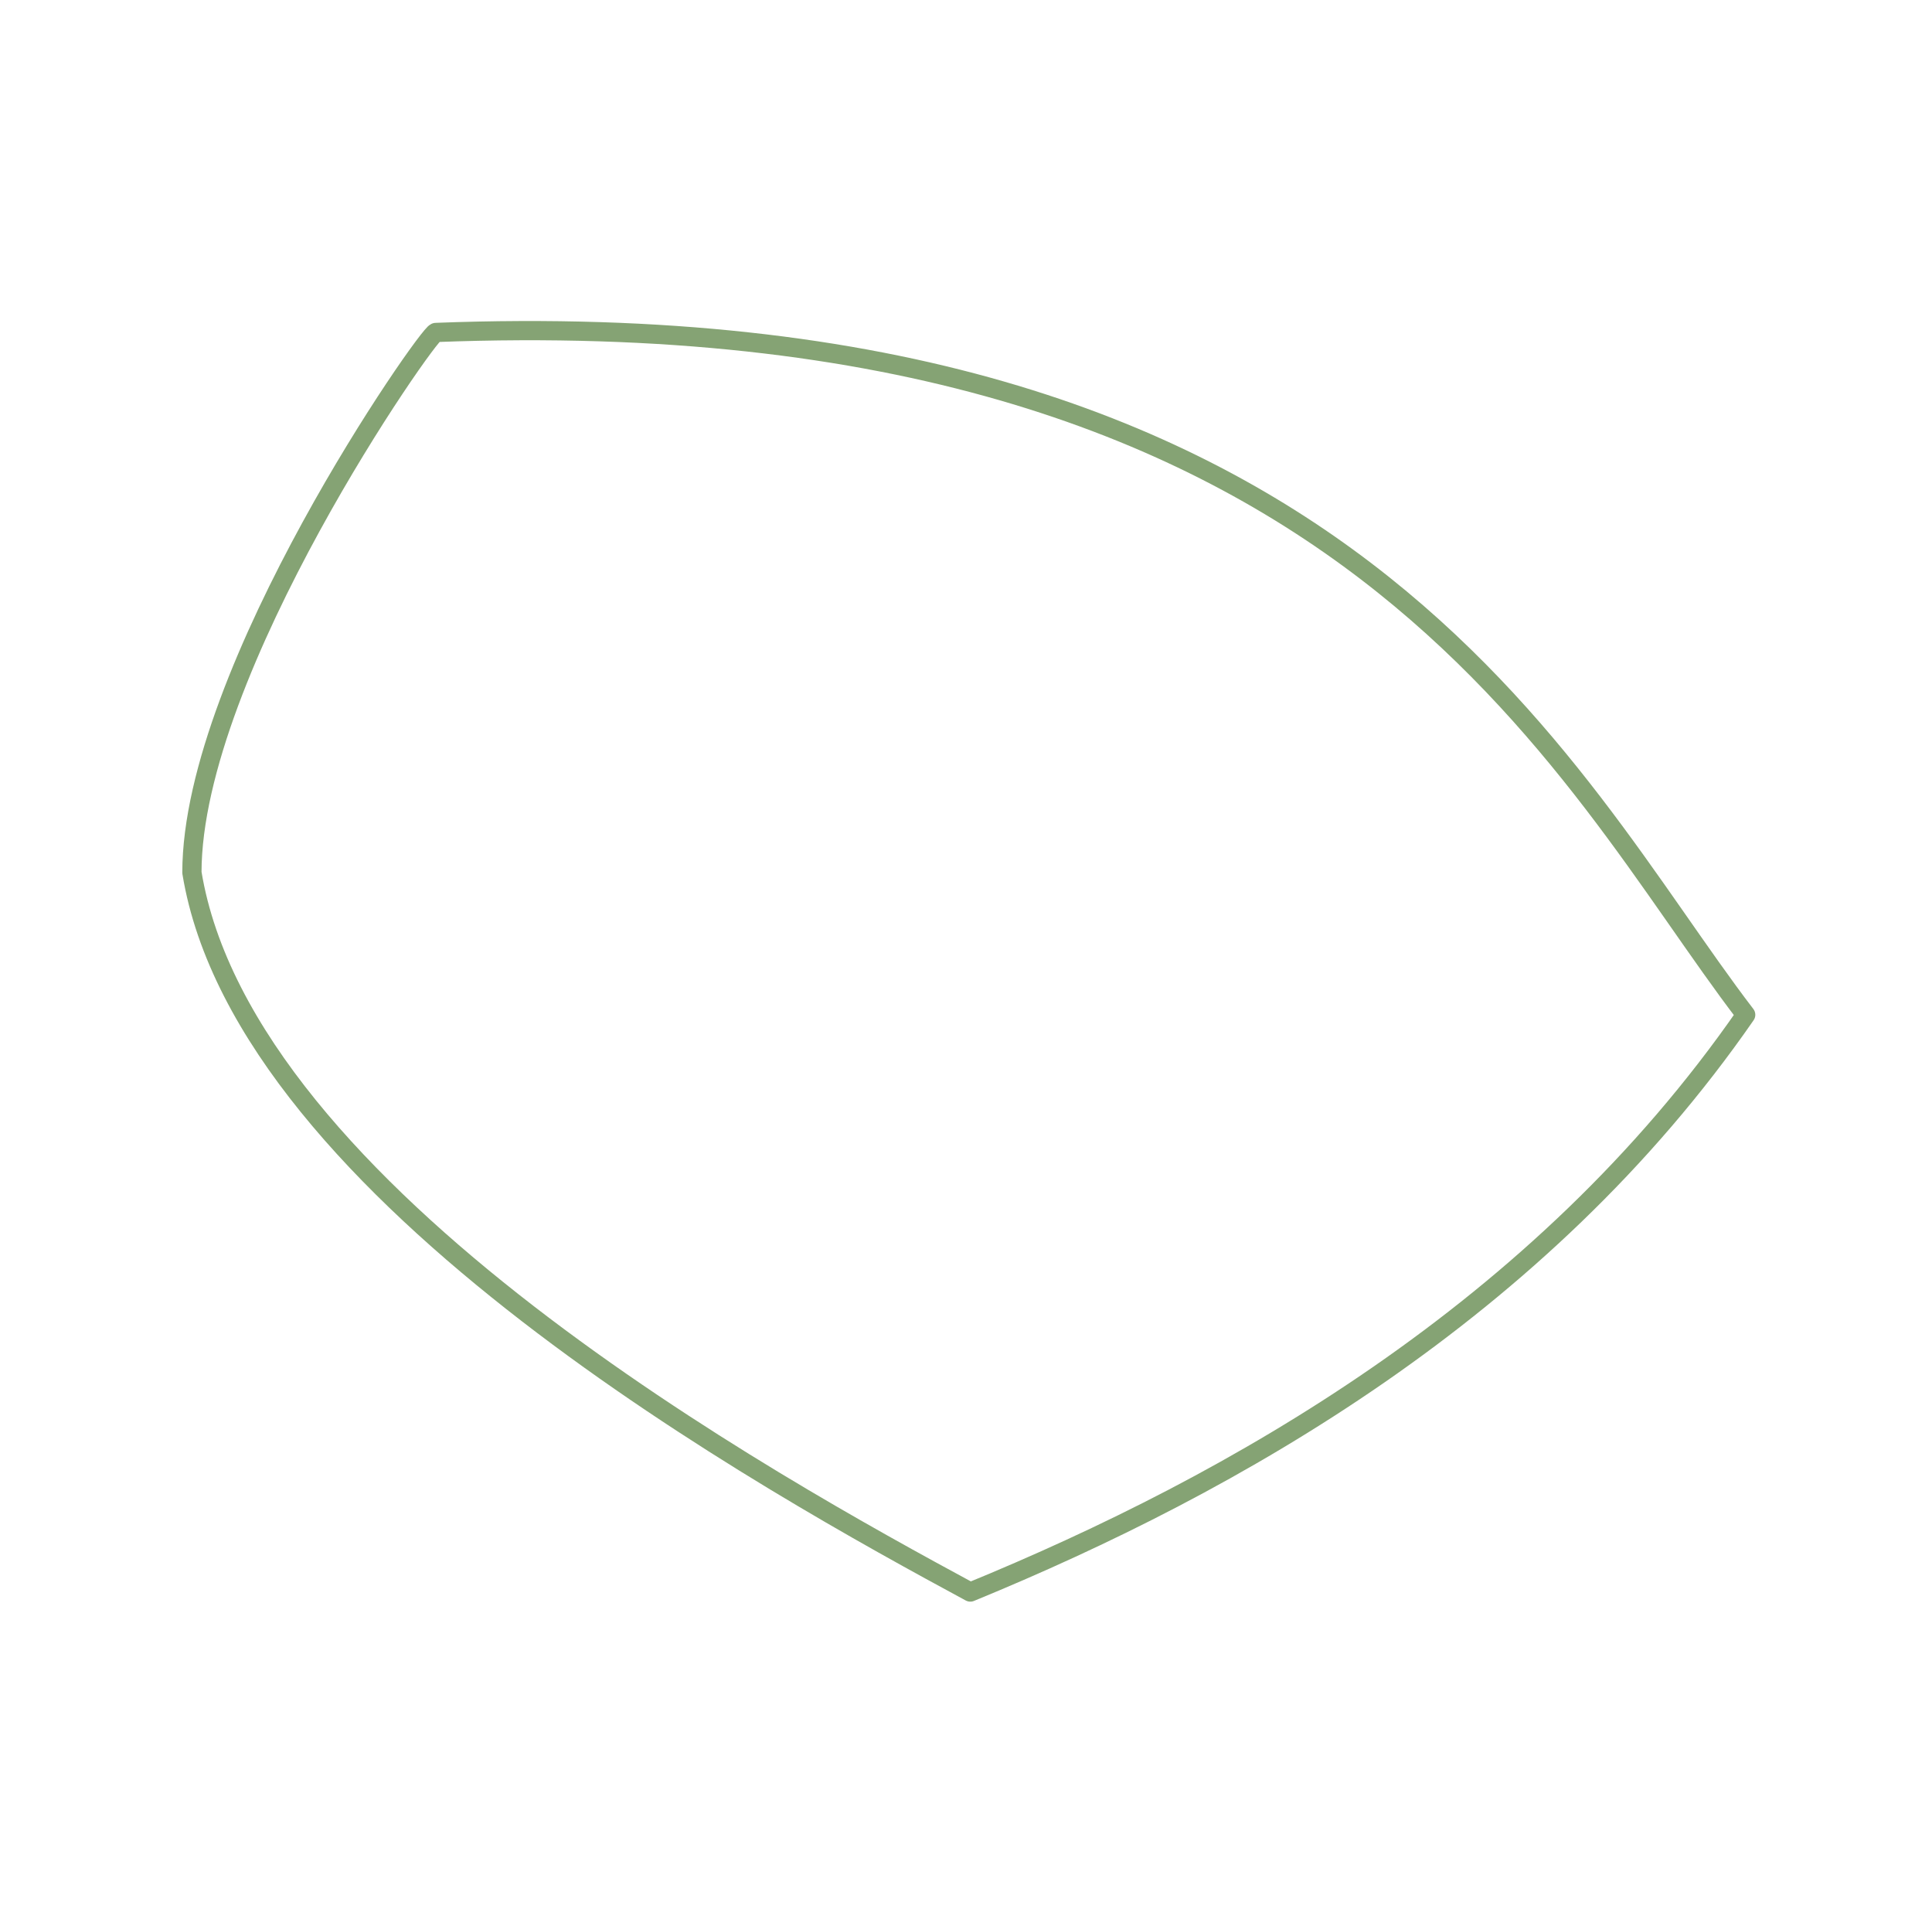
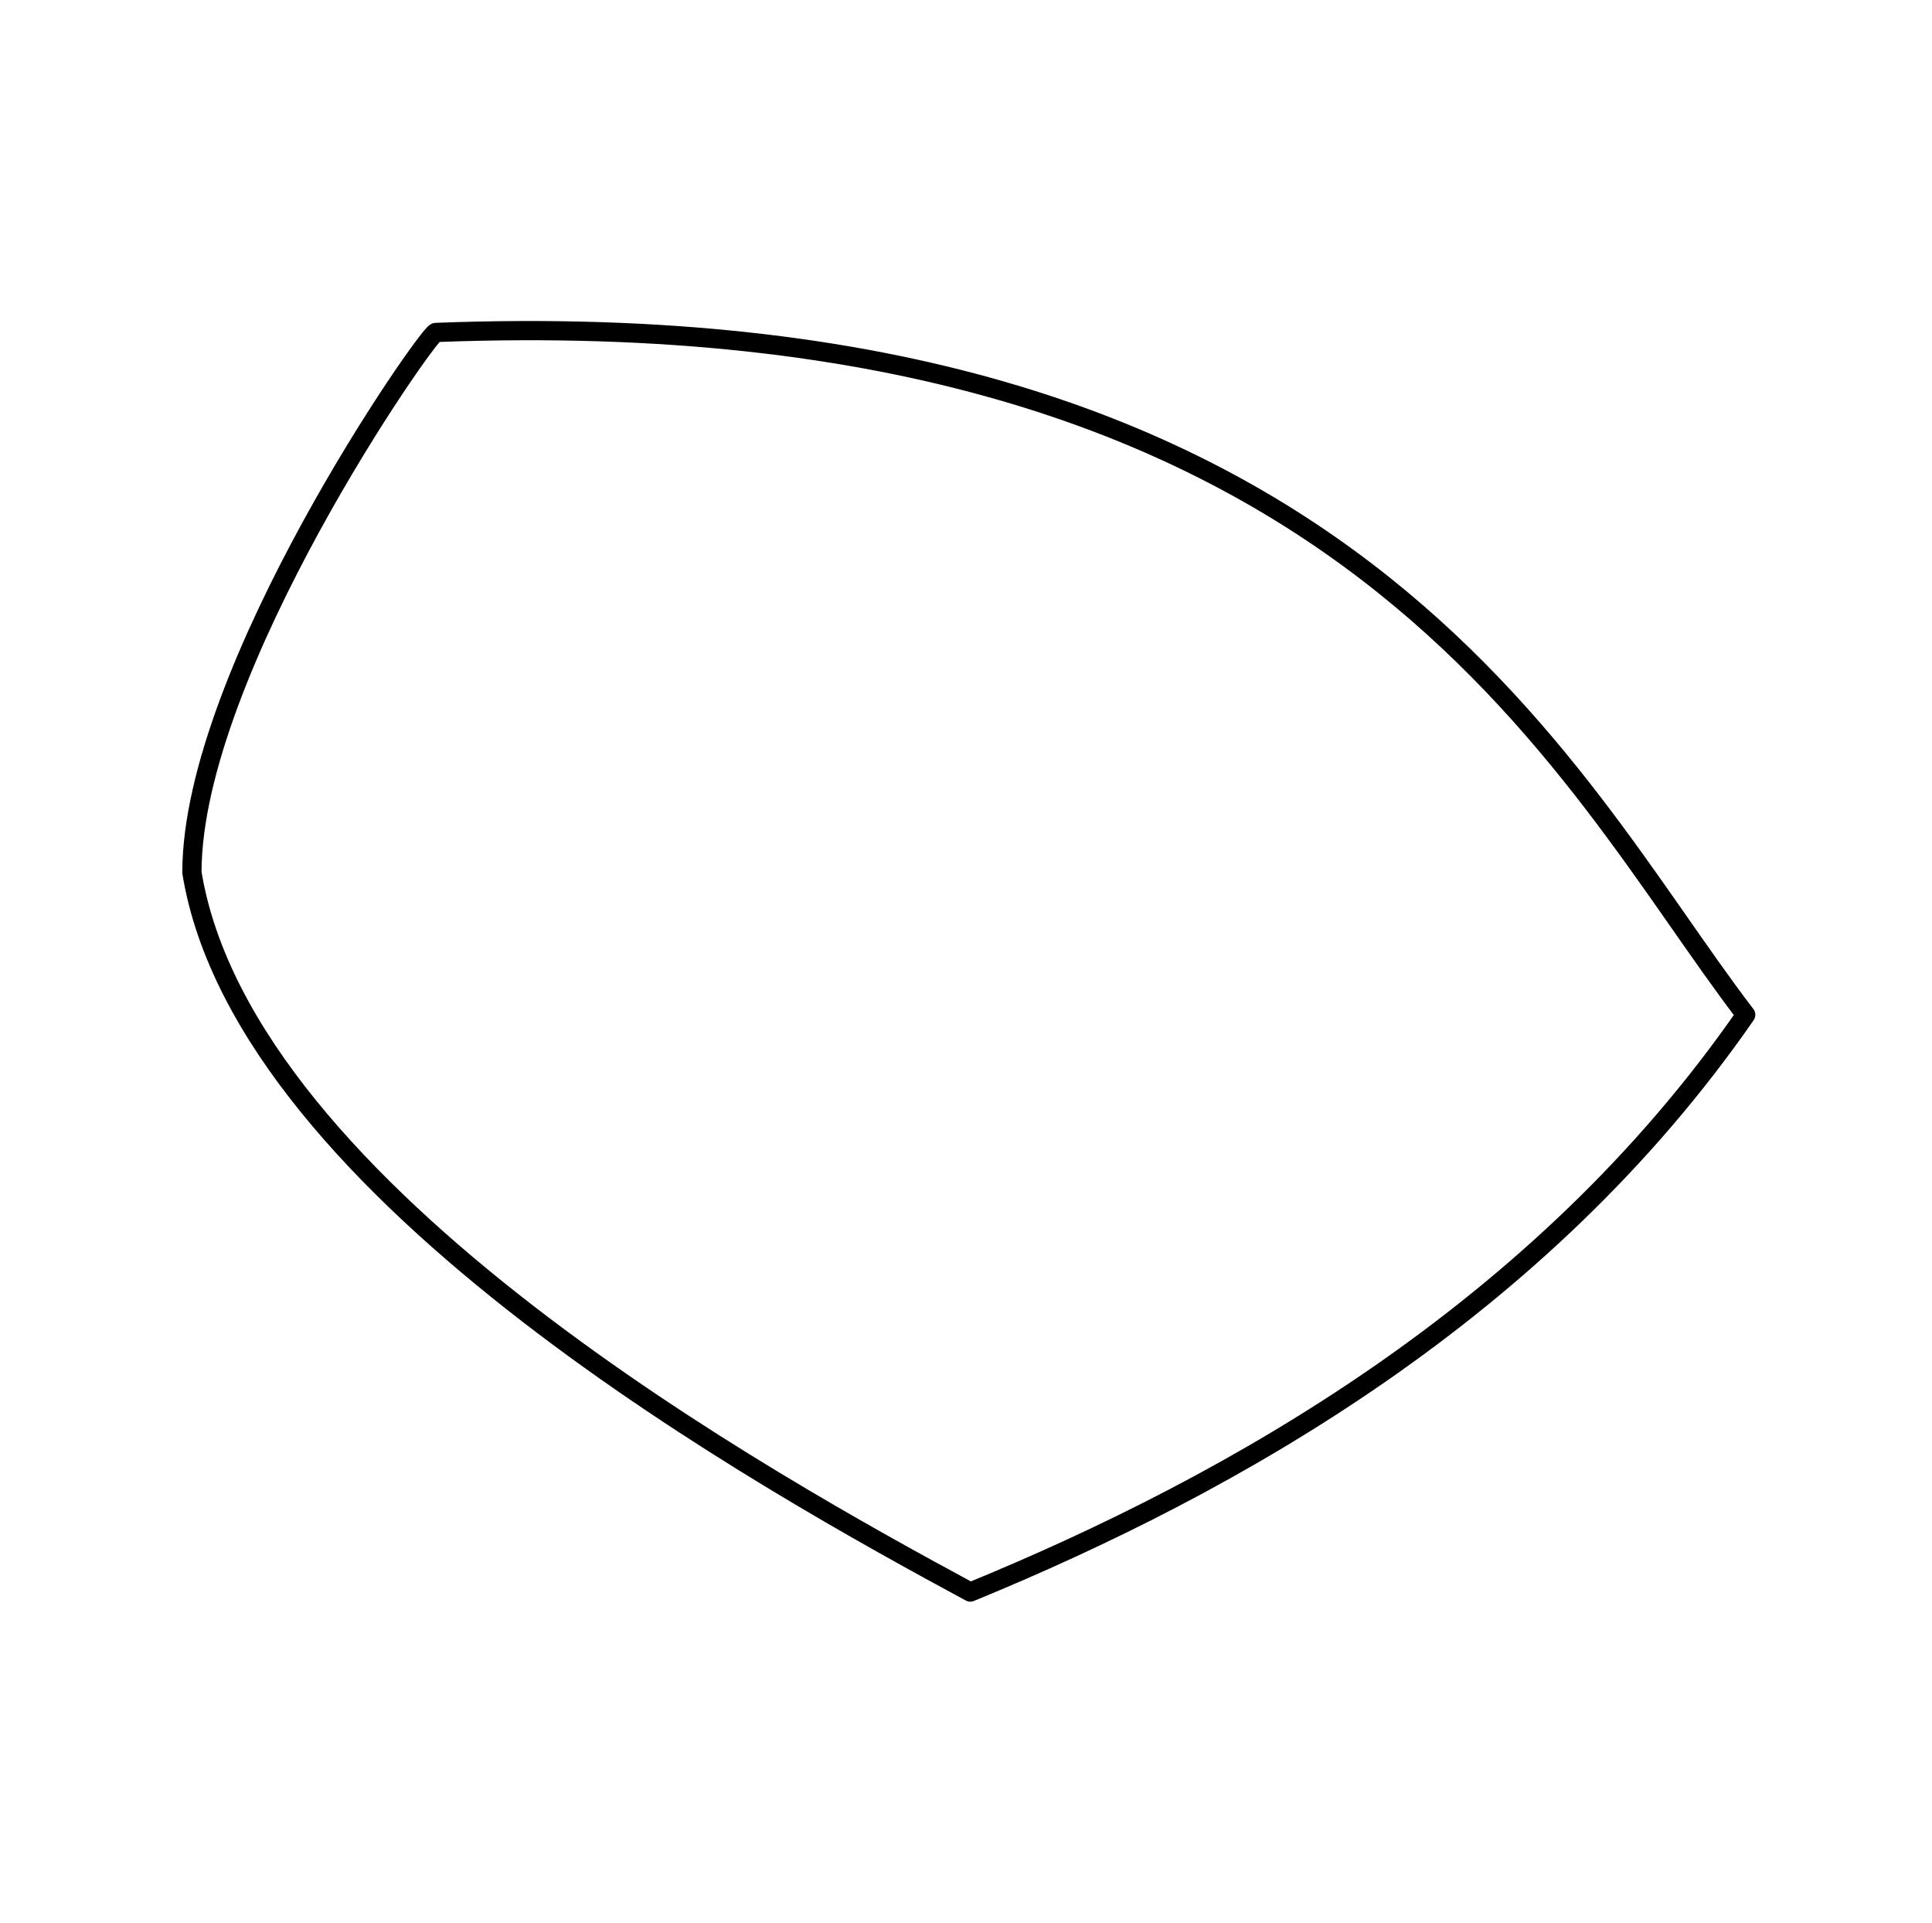
<svg xmlns="http://www.w3.org/2000/svg" width="201" height="200" viewBox="0 0 201 200" fill="none">
-   <path d="M100.948 165.608C128.284 154.388 160.241 136.417 181.617 105.561C162.623 80.779 140.666 30.931 45.337 34.583C44.554 34.613 19.966 69.728 19.966 90.766C25.449 124.289 80.623 154.621 100.948 165.608Z" stroke="#85A374" stroke-width="2" stroke-linecap="round" stroke-linejoin="round" />
+   <path d="M100.948 165.608C128.284 154.388 160.241 136.417 181.617 105.561C162.623 80.779 140.666 30.931 45.337 34.583C44.554 34.613 19.966 69.728 19.966 90.766C25.449 124.289 80.623 154.621 100.948 165.608Z" stroke="currentColor" stroke-width="2" stroke-linecap="round" stroke-linejoin="round" />
</svg>
